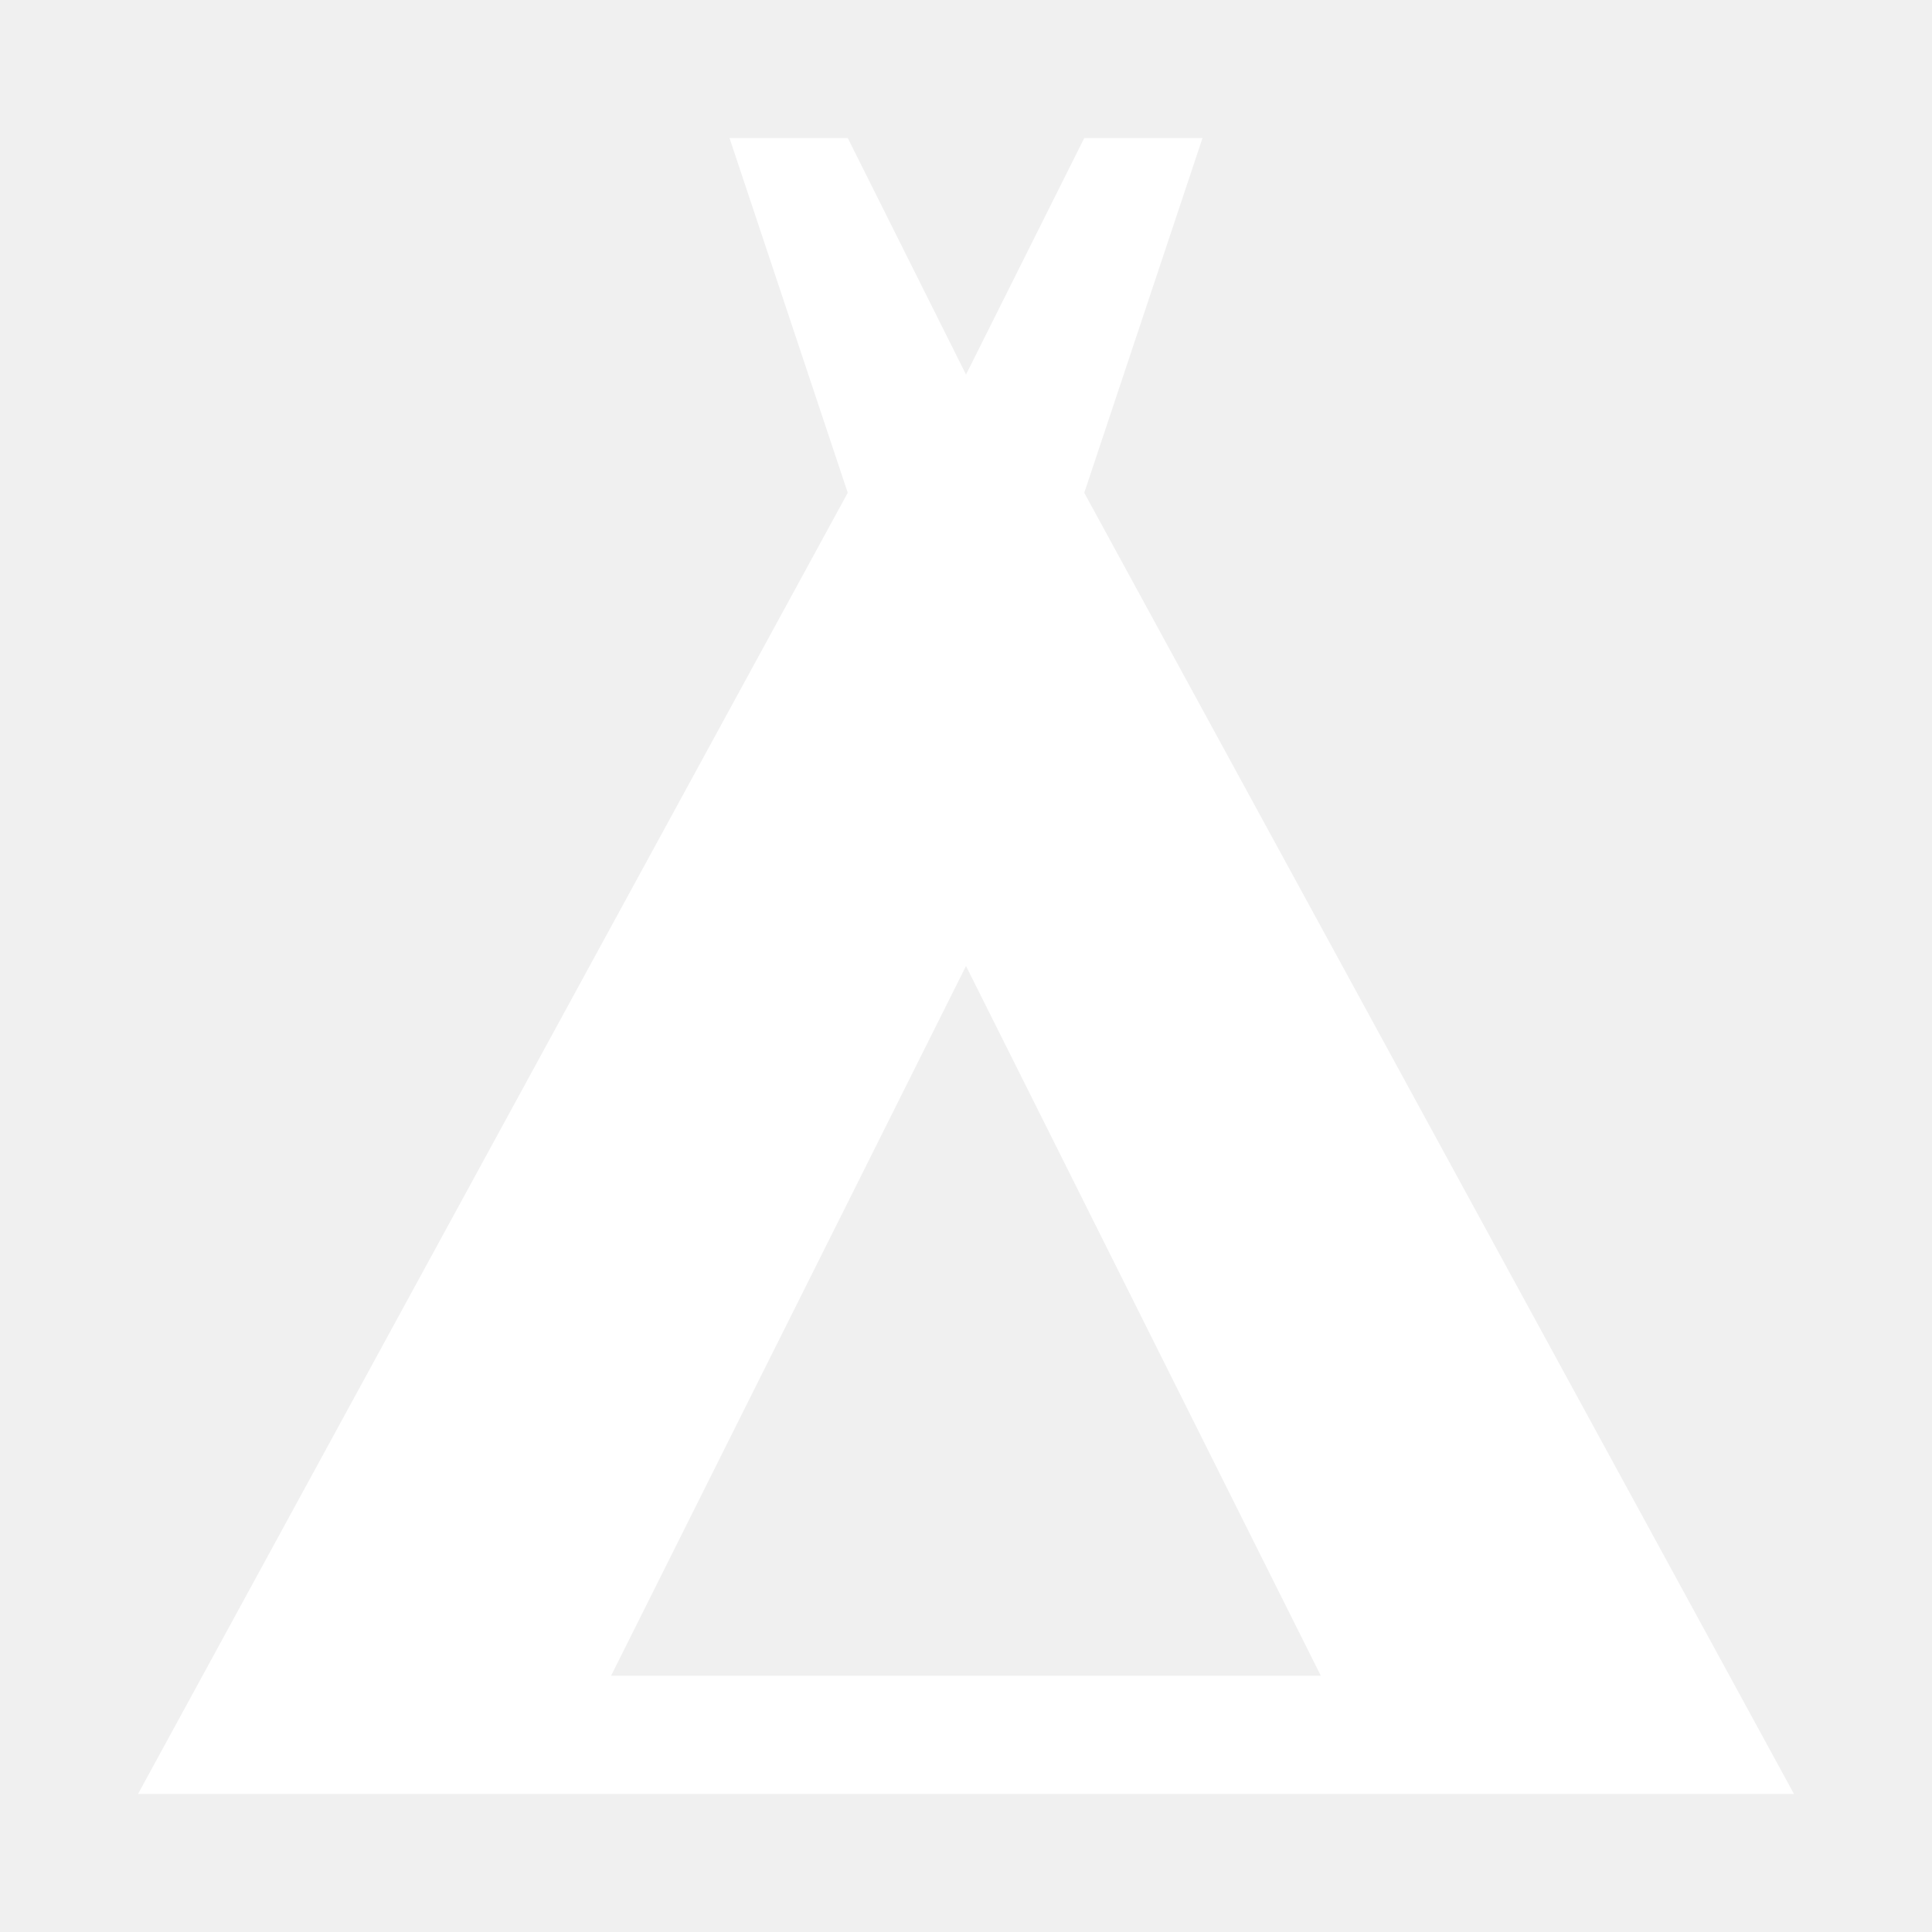
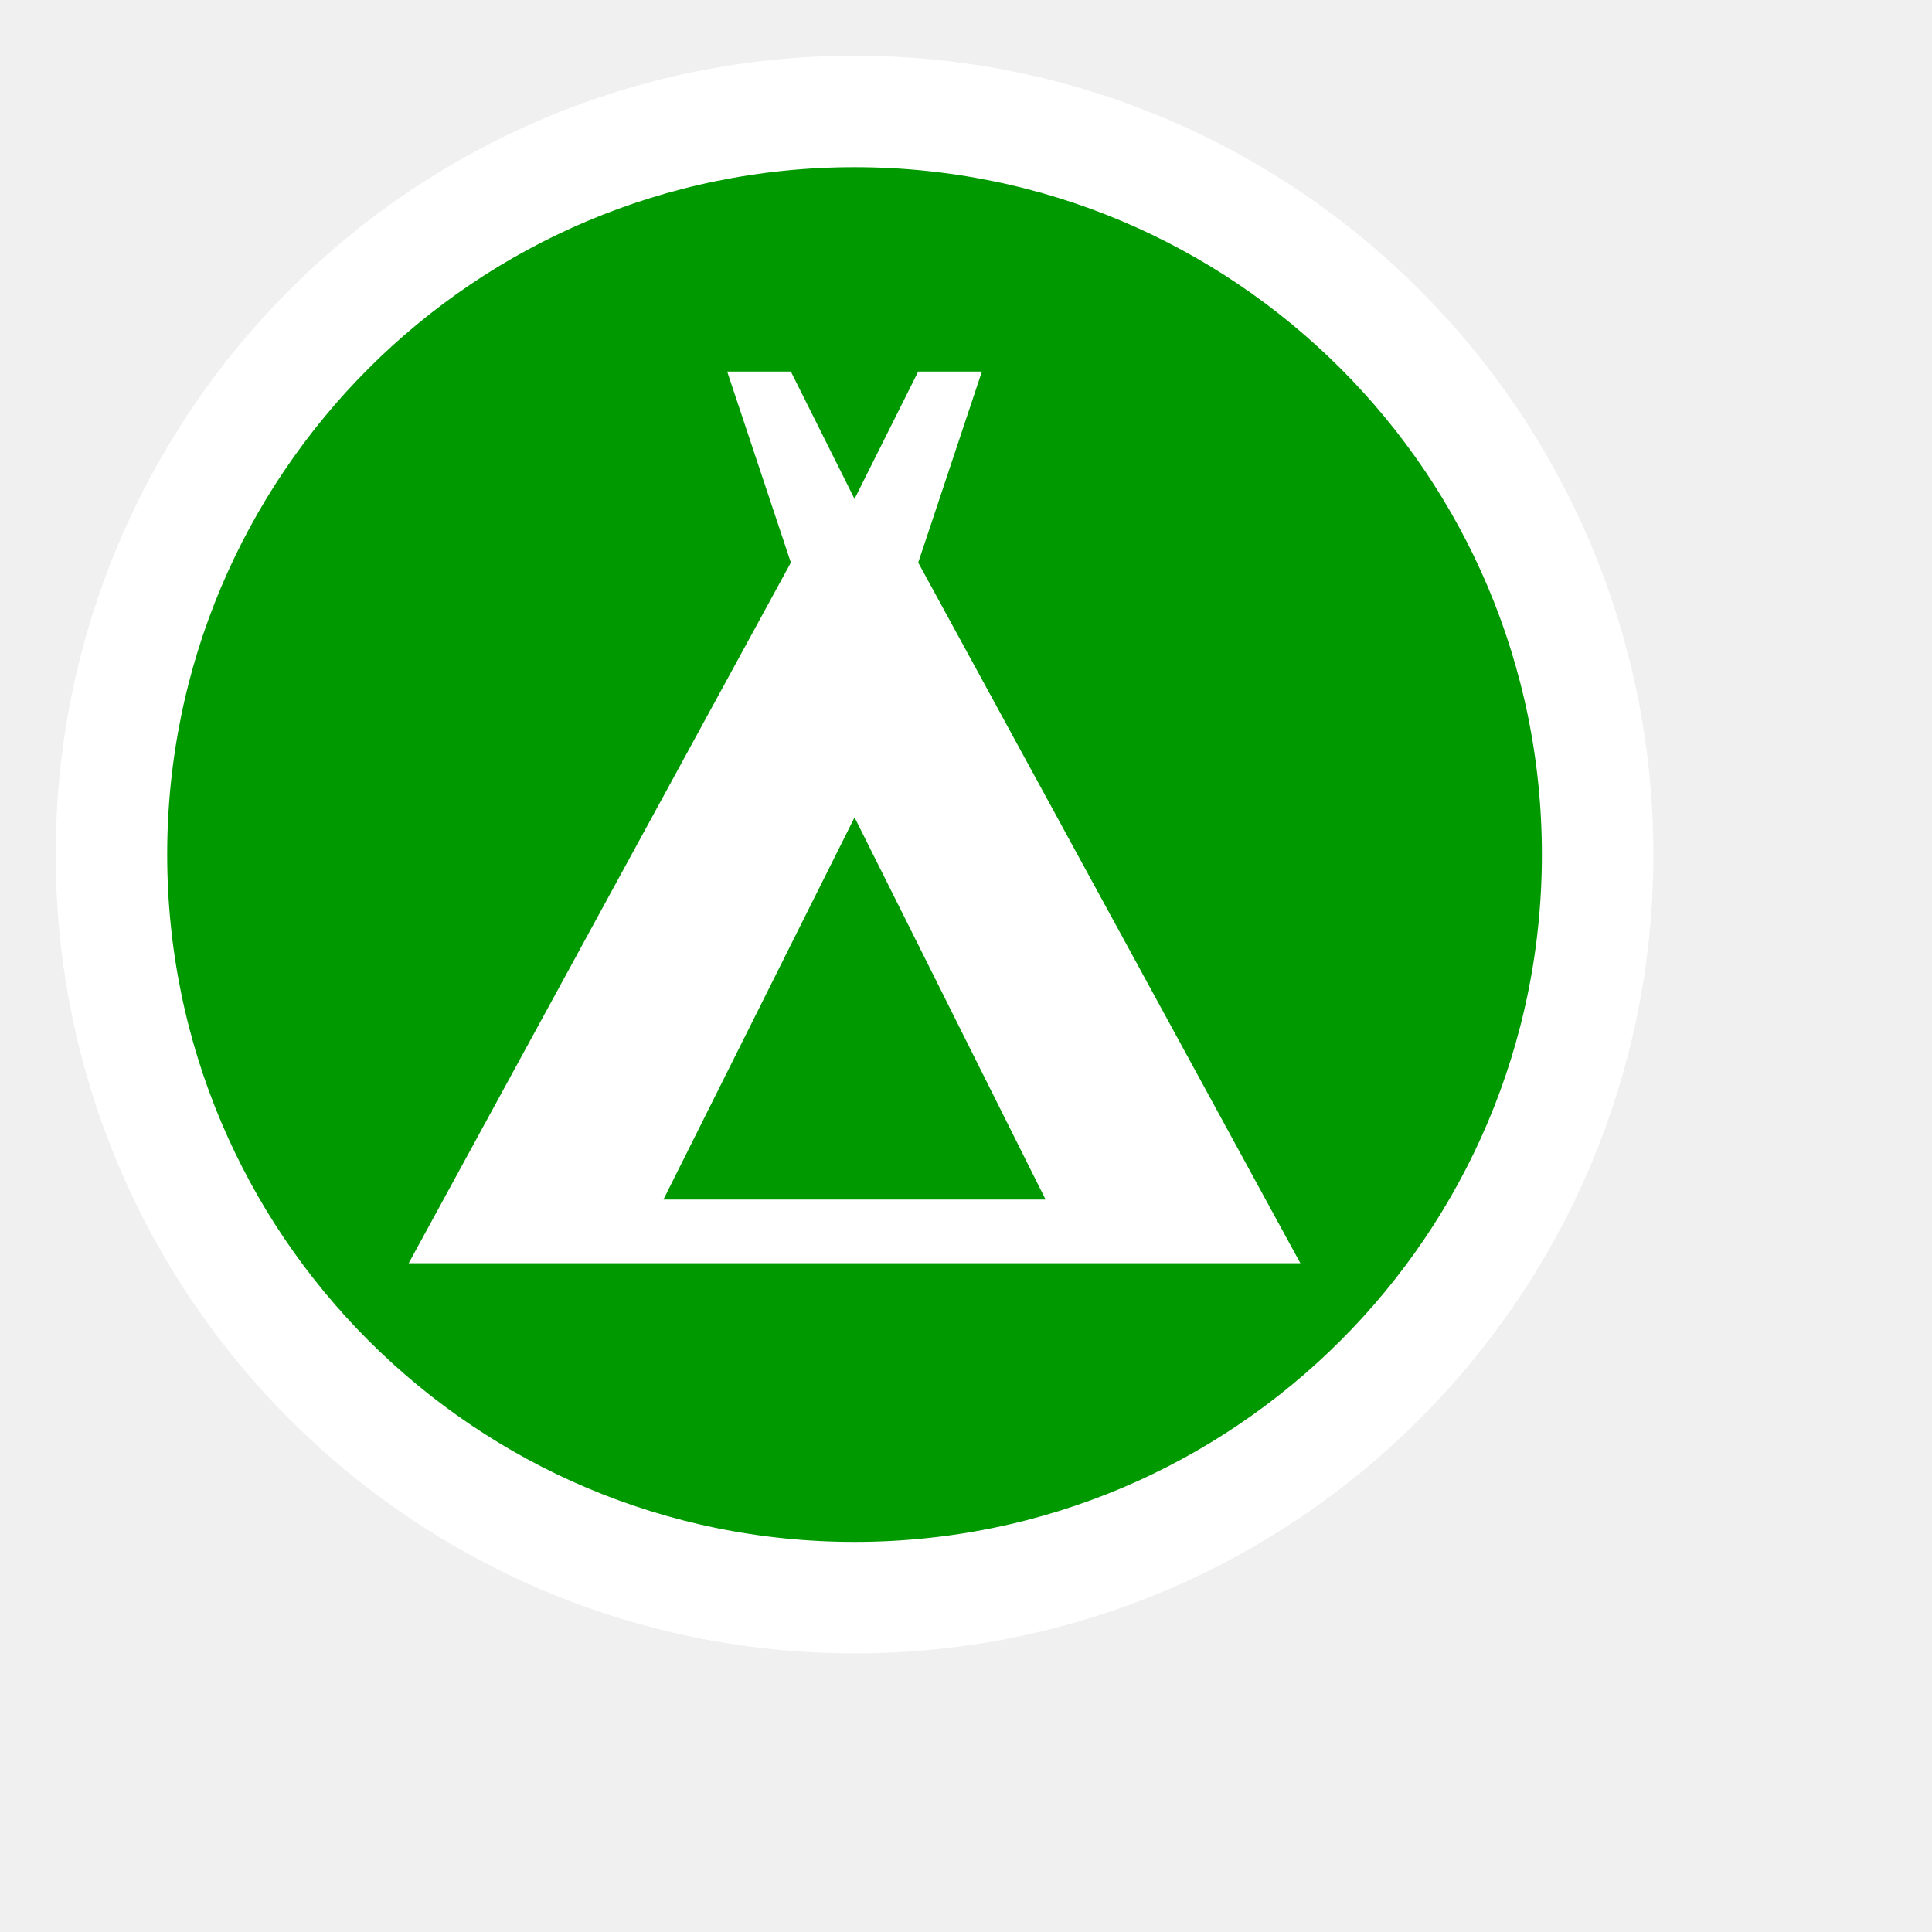
- <svg xmlns="http://www.w3.org/2000/svg" fill="#ffffff" width="60px" height="60px" viewBox="0 0 14 14" role="img" focusable="false" aria-hidden="true">
+ <svg xmlns="http://www.w3.org/2000/svg" fill="#ffffff" width="60px" height="60px" viewBox="-4.5 -4 26 26" role="img" focusable="false" aria-hidden="true">
+   <circle cx="7" cy="7.5" r="10" stroke="#ffffff" stroke-width="1.5" fill="#009900" />
  <path d="M 13,13 7.857,3.571 8.714,1 7.857,1 7,2.714 6.143,1 5.286,1 6.143,3.571 1,13 Z m -6,-6 2.571,5.143 -5.143,0 z" />
</svg>
